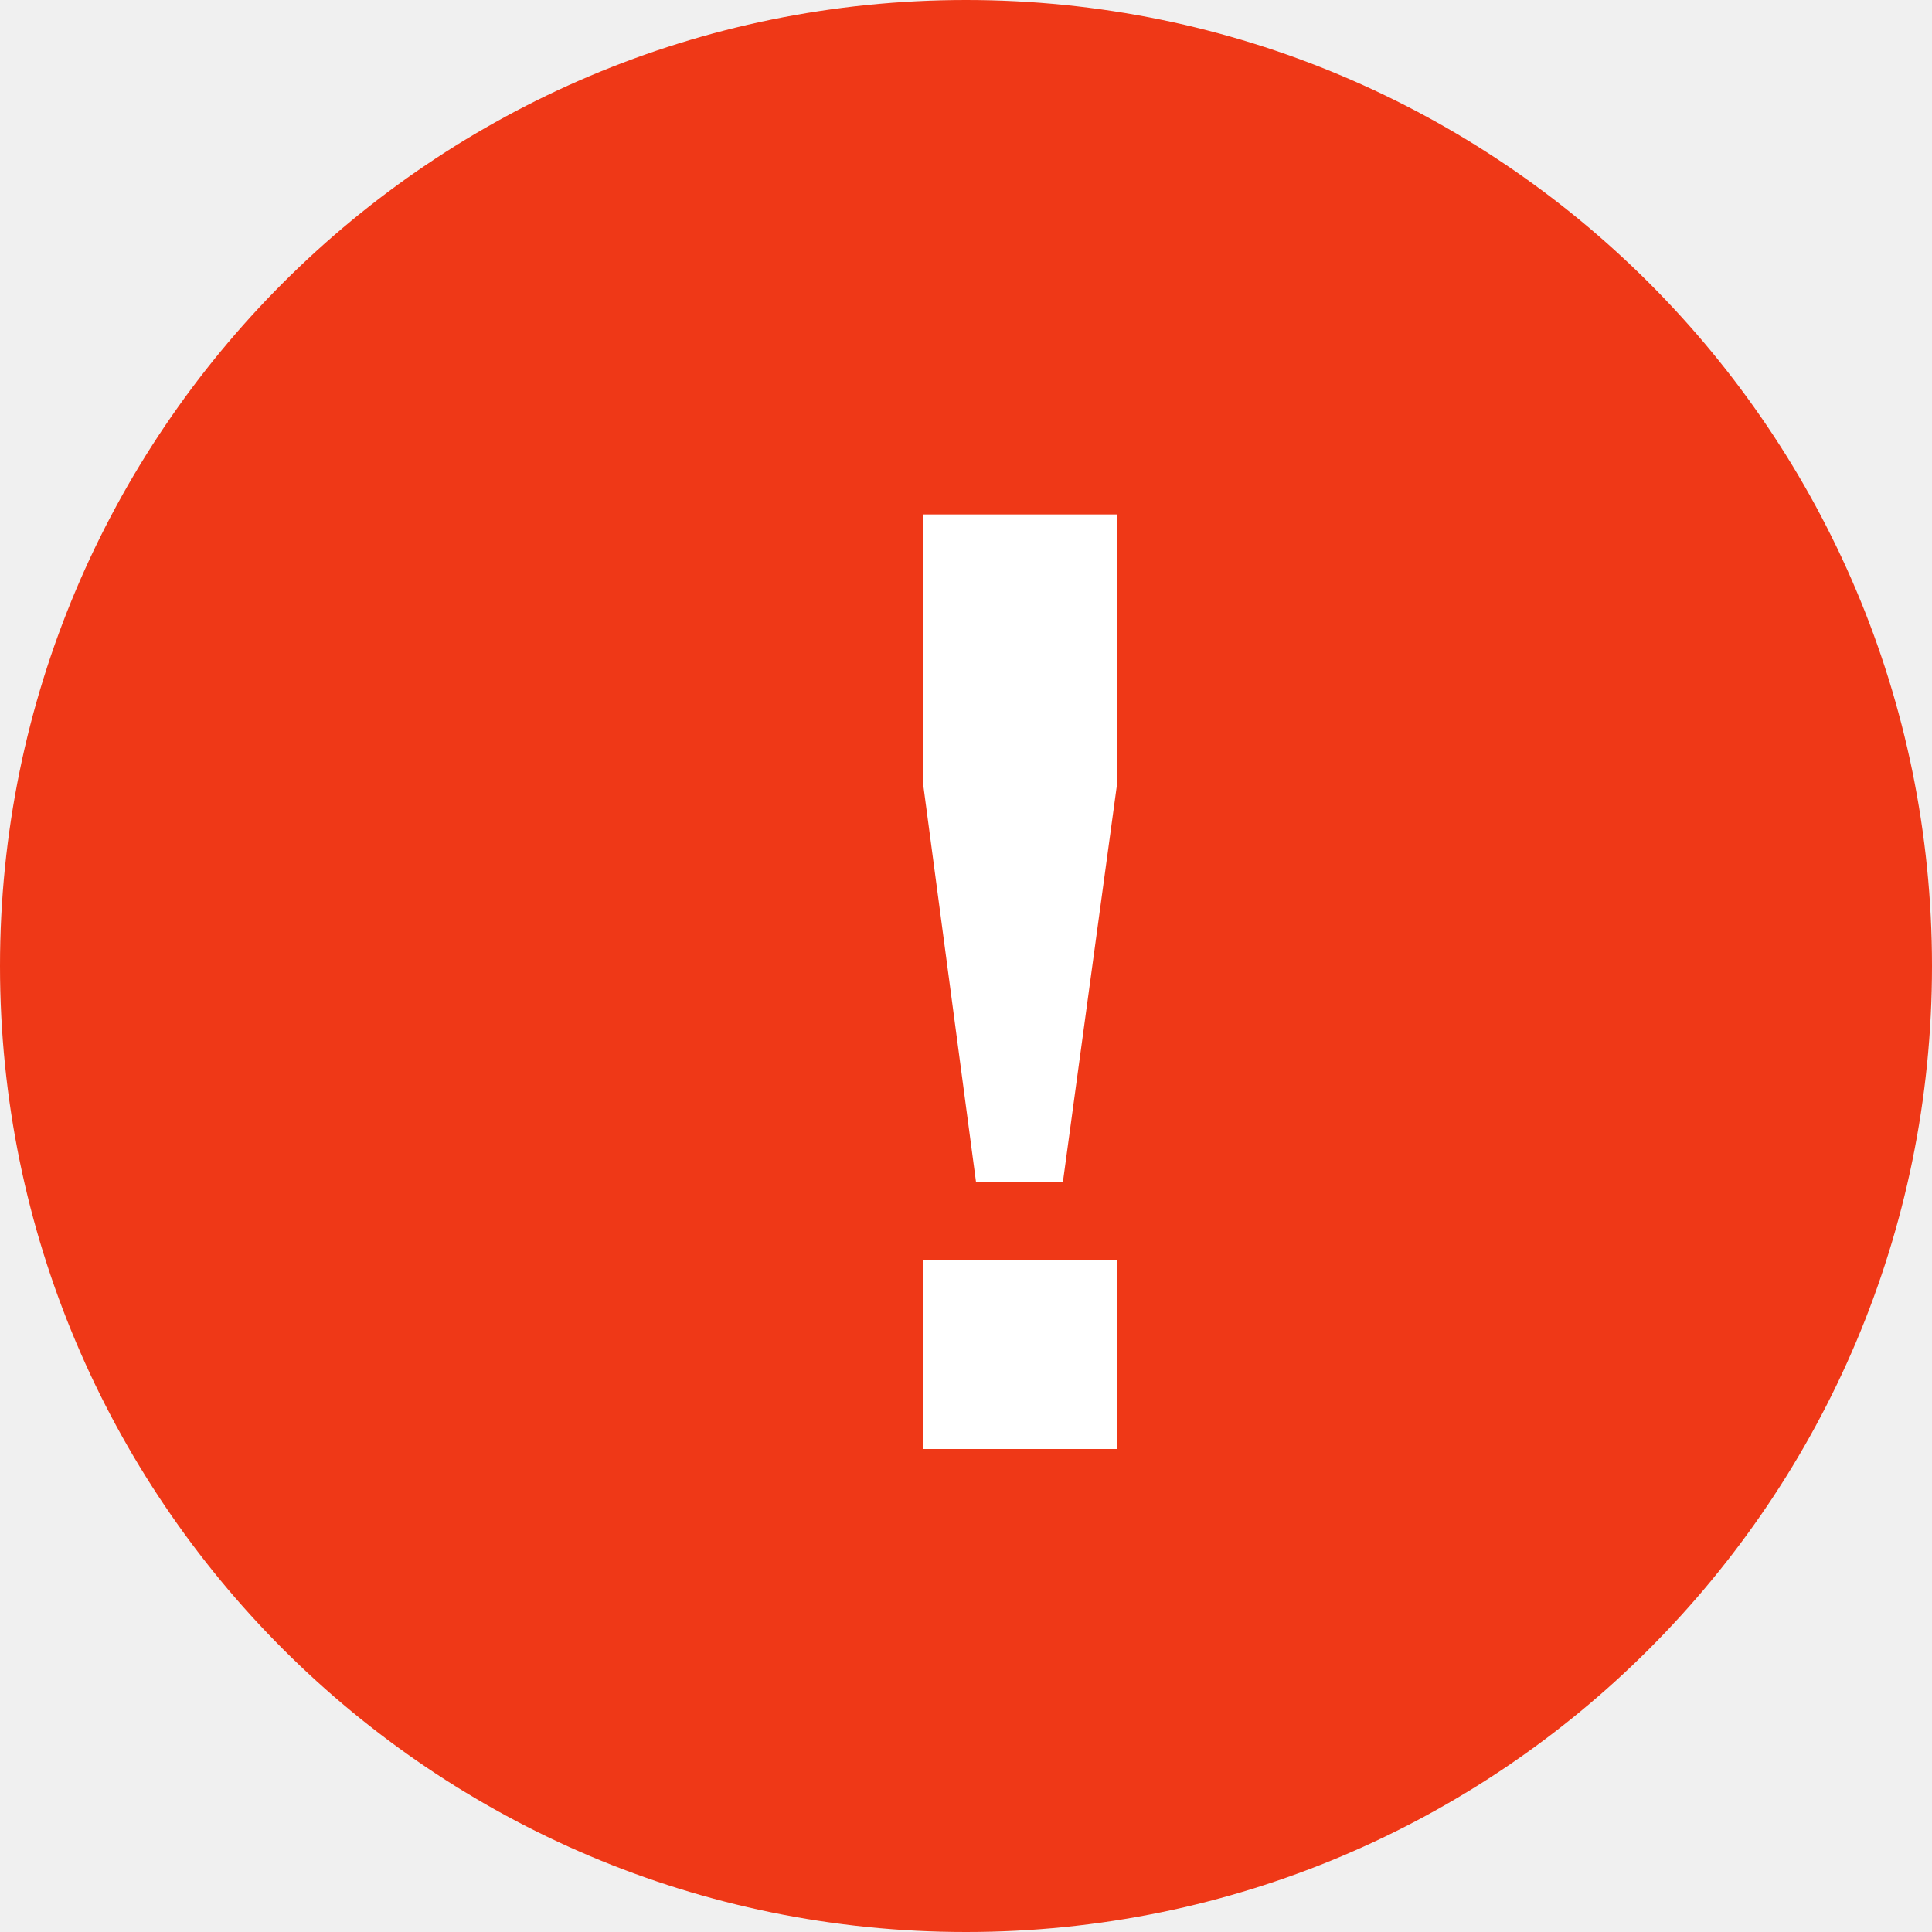
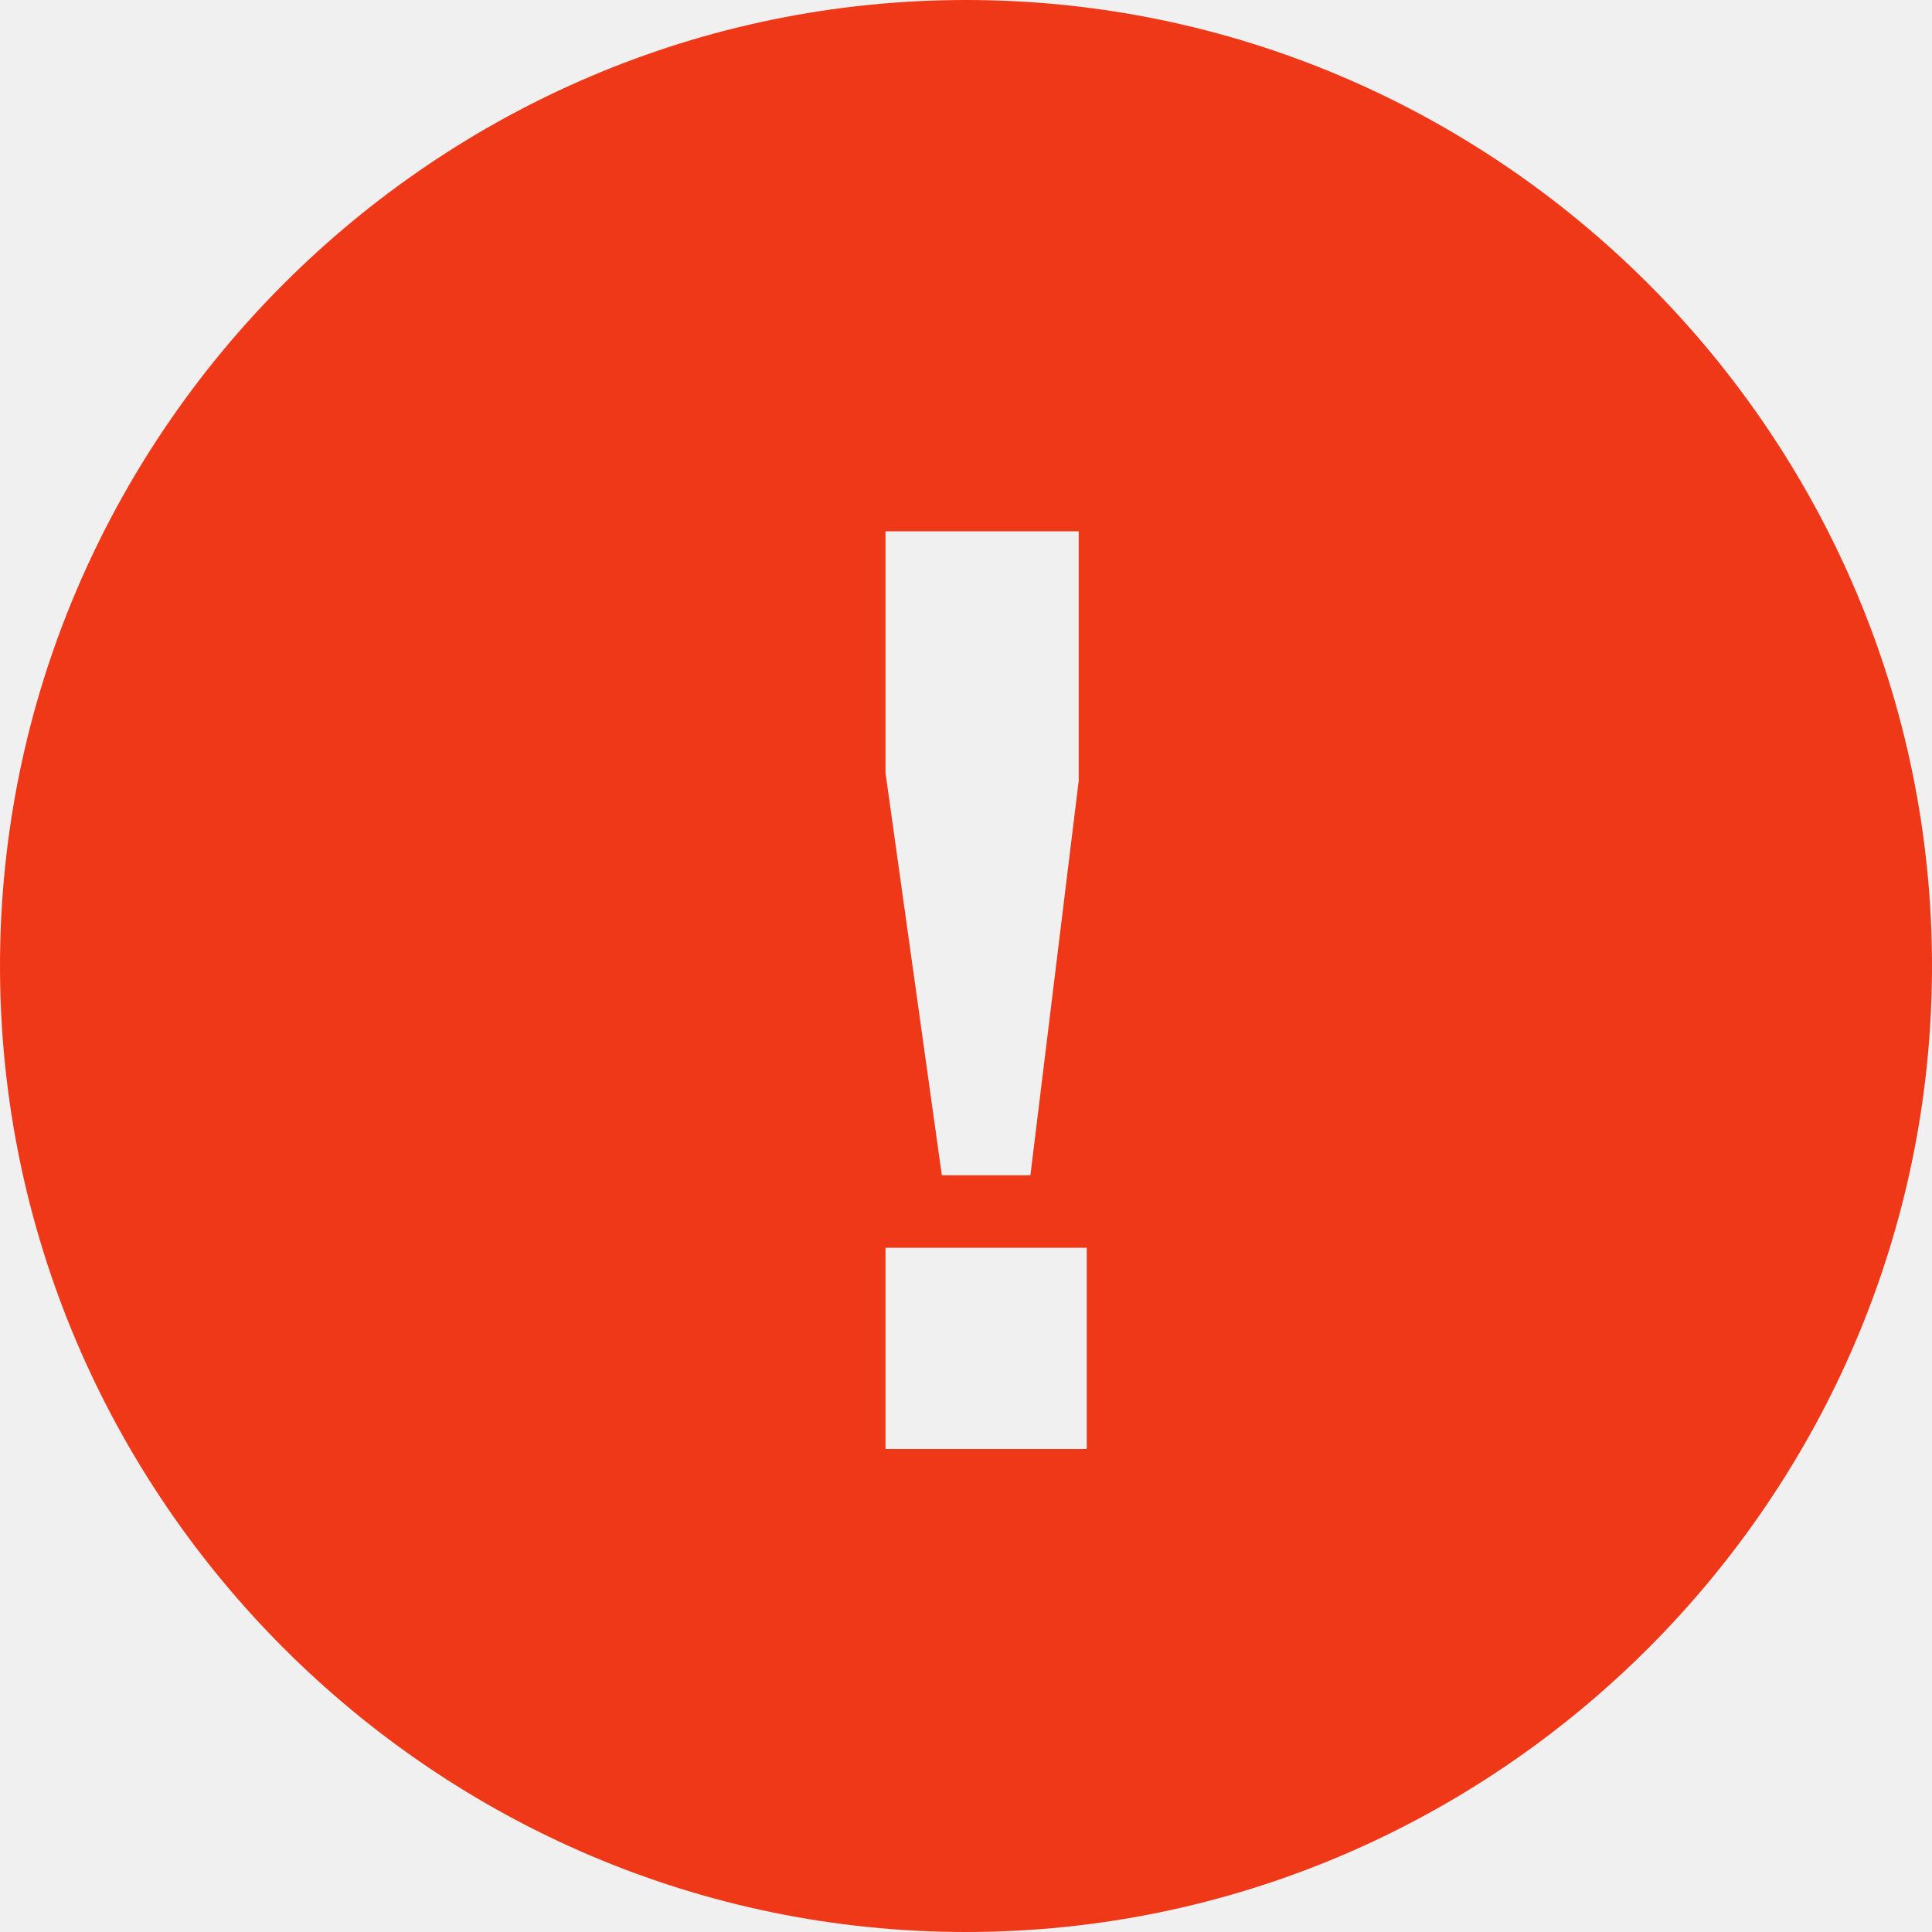
- <svg xmlns="http://www.w3.org/2000/svg" width="24" height="24" viewBox="0 0 24 24">
-   <defs>
-     <style>.a{fill:#ef3817;}.b{fill:#fff;font-size:16px;font-family:HelveticaNeue-CondensedBold, Helvetica Neue;font-weight:700;}</style>
-   </defs>
-   <g transform="translate(32 -169) rotate(90)">
-     <rect class="a" width="24" height="24" rx="12" transform="translate(169 8)" />
-     <text class="b" transform="translate(187 22) rotate(-90)">
-       <tspan x="0" y="0">!</tspan>
-     </text>
-   </g>
+ <svg xmlns="http://www.w3.org/2000/svg" version="1.1" id="Layer_1" x="0px" y="0px" viewBox="0 0 24 24" style="enable-background:new 0 0 24 24;" xml:space="preserve">
+   <style type="text/css">
+ 	.st0{fill:#EF3817;}
+ </style>
+   <path class="st0" d="M12,0C5.4,0,0,5.4,0,12s5.4,12,12,12s12-5.4,12-12S18.6,0,12,0z M11,6.6h2.4v3.1l-0.6,4.9h-1.1L11,9.6V6.6z   M13.5,18H11v-2.5h2.5V18z" />
</svg>
